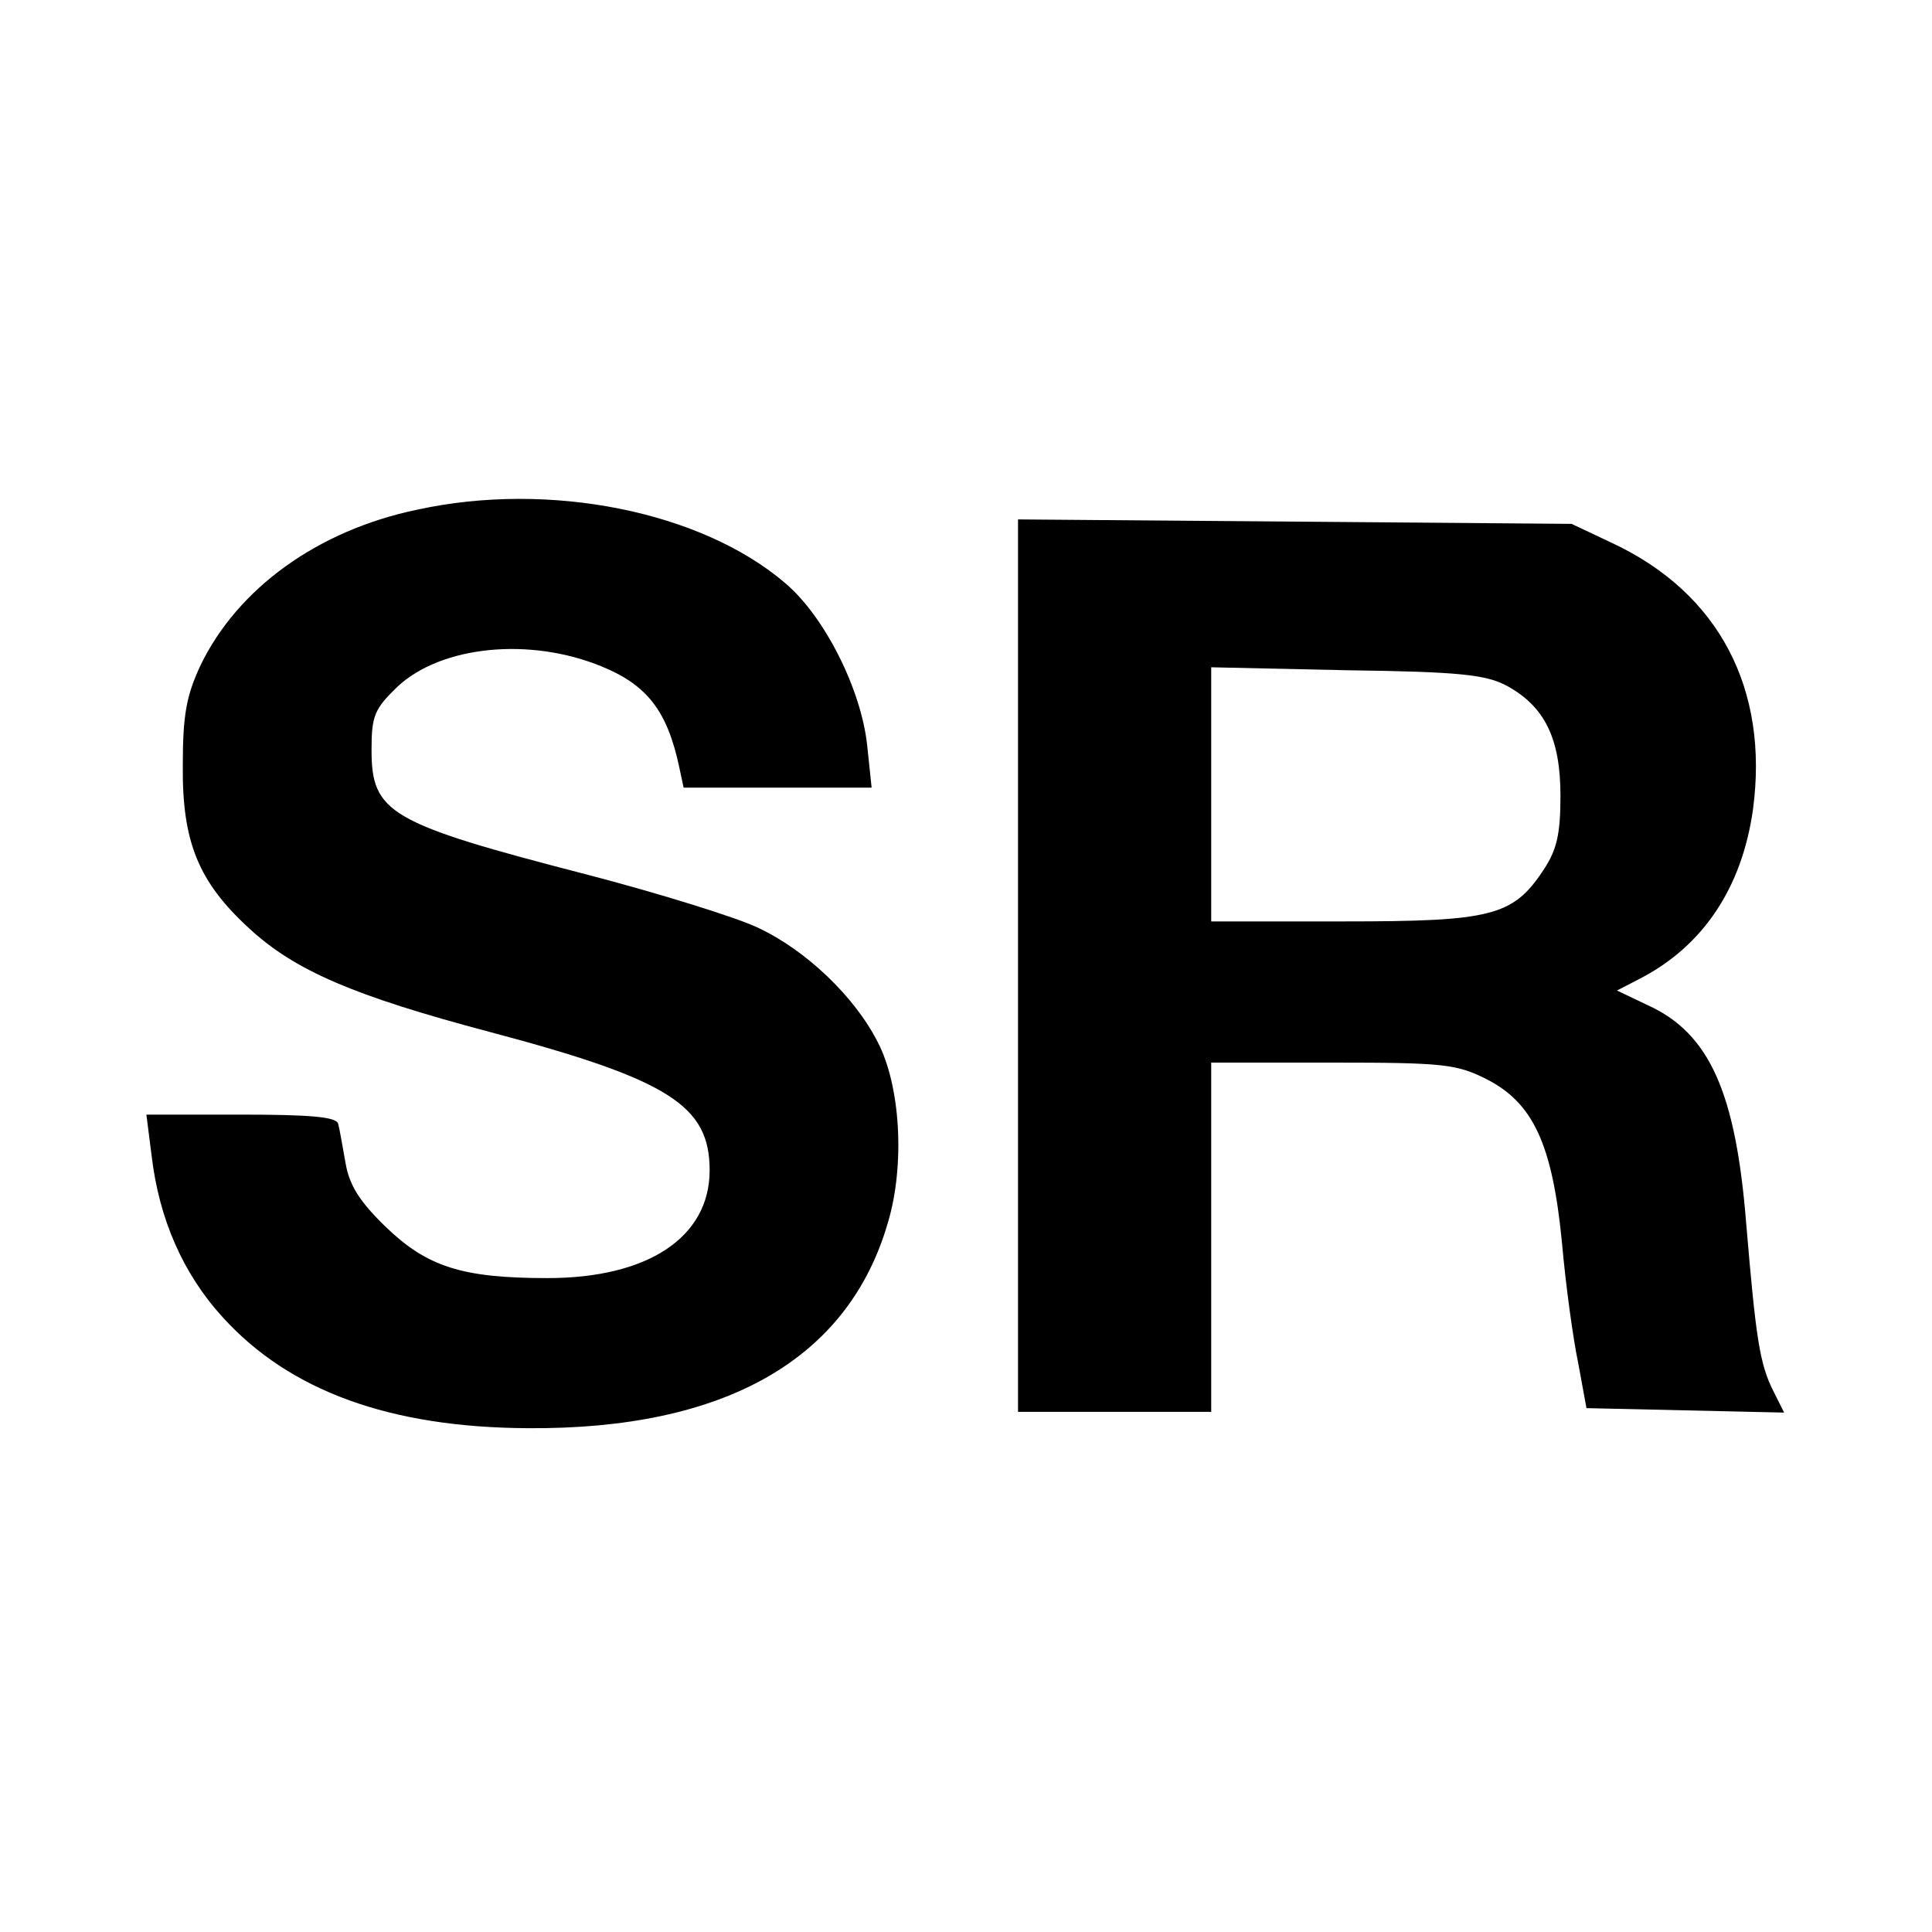
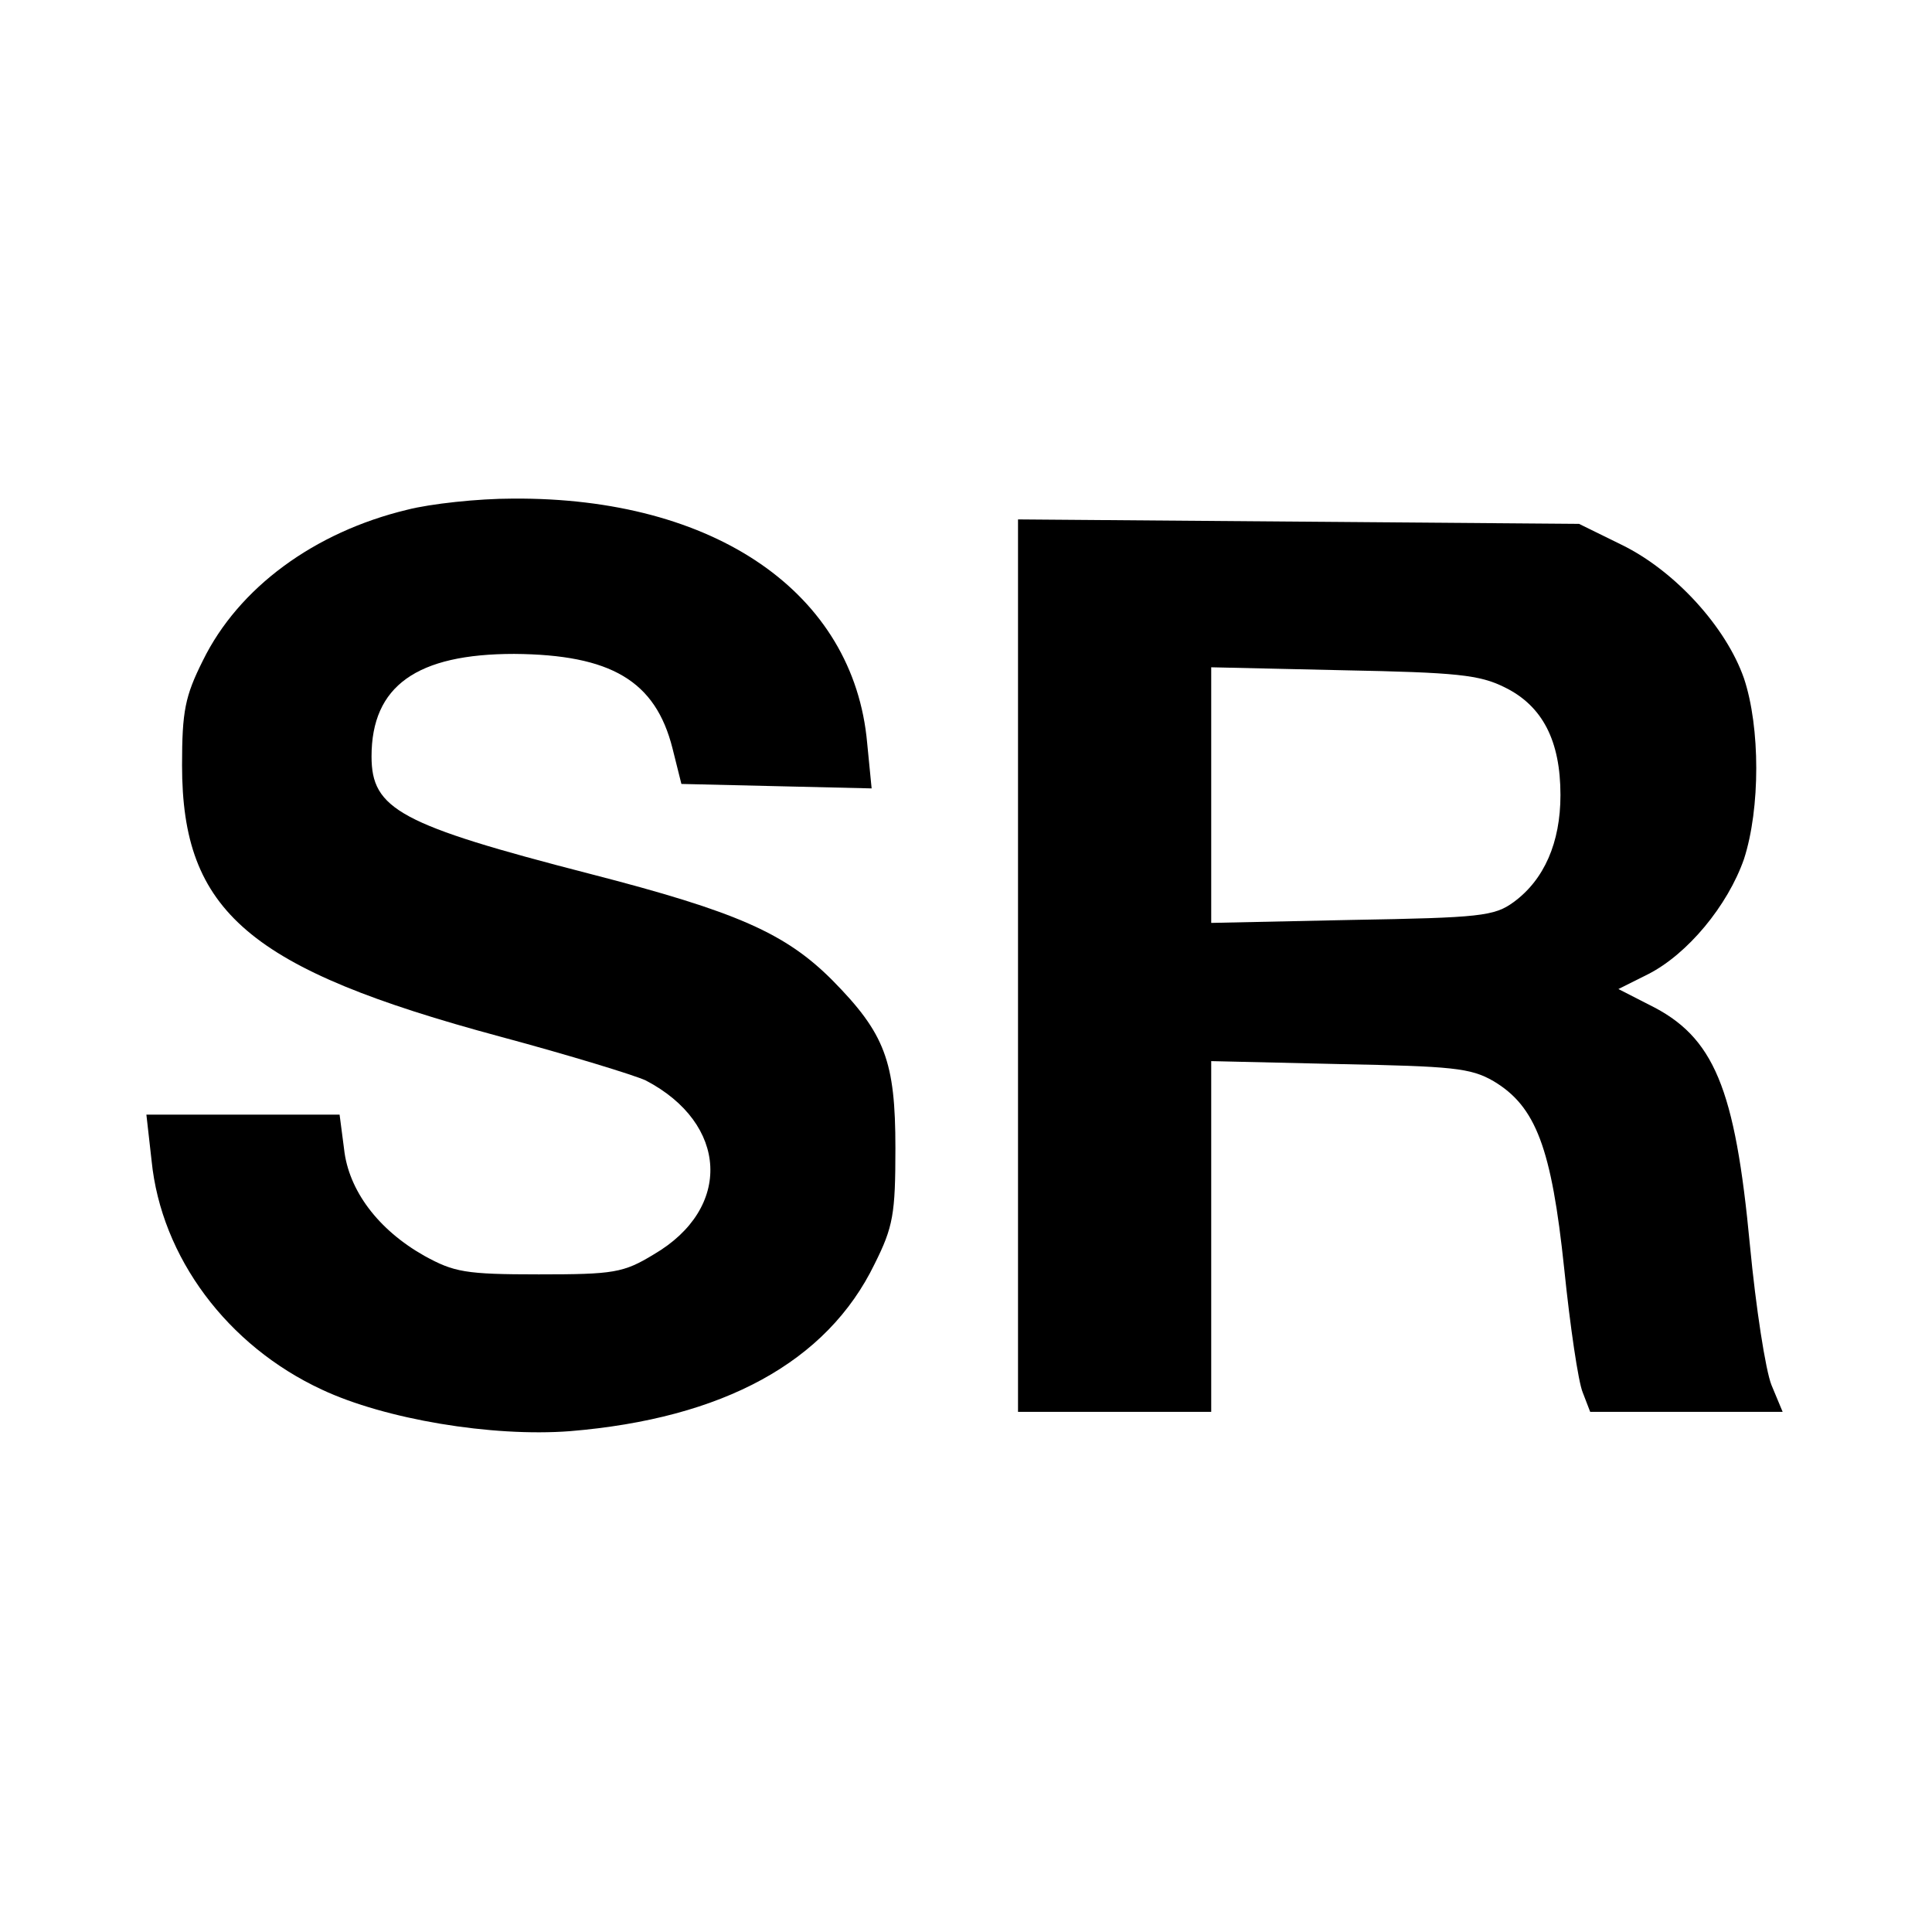
<svg xmlns="http://www.w3.org/2000/svg" version="1.0" width="260pt" height="260pt" viewBox="0 0 260 260" preserveAspectRatio="xMidYMid meet">
  <g transform="translate(0,260) scale(0.1,-0.1)" fill="#000000" stroke="none">
-     <path d="M561 1914 c-134 -28 -241 -106 -291 -209 -19 -41 -24 -66 -24 -135 -1 -103 21 -157 90 -220 61 -56 139 -90 324 -139 241 -64 295 -99 295 -186 0 -90 -83 -145 -218 -145 -115 0 -162 15 -218 69 -35 34 -49 56 -54 86 -4 22 -8 46 -10 53 -3 9 -38 12 -131 12 l-127 0 7 -55 c10 -85 42 -159 96 -218 90 -99 225 -148 410 -149 266 -2 432 93 485 277 23 77 17 184 -14 243 -31 61 -97 124 -162 154 -30 14 -133 46 -229 71 -267 69 -290 83 -290 168 0 46 4 55 35 85 59 55 178 67 275 27 61 -25 88 -60 104 -135 l6 -28 127 0 126 0 -6 57 c-8 75 -57 173 -110 218 -113 97 -318 138 -496 99z" />
-     <path d="M1370 1300 l0 -600 130 0 130 0 0 235 0 235 163 0 c149 0 167 -2 207 -22 63 -32 89 -87 102 -220 5 -57 15 -130 22 -163 l11 -60 133 -3 133 -3 -14 28 c-19 37 -24 72 -37 226 -14 176 -49 256 -132 294 l-42 20 31 16 c85 44 137 122 152 227 22 163 -46 292 -189 359 l-55 26 -372 3 -373 3 0 -601z m658 377 c51 -28 72 -71 72 -148 0 -52 -5 -73 -23 -100 -41 -62 -70 -69 -269 -69 l-178 0 0 171 0 171 183 -4 c152 -2 187 -6 215 -21z" />
+     <path d="M548 1914 c-125 -30 -227 -105 -275 -203 -24 -48 -28 -68 -28 -141 0 -197 90 -274 428 -365 93 -25 181 -52 196 -59 111 -58 117 -172 11 -234 -41 -25 -54 -27 -155 -27 -99 0 -114 3 -154 25 -62 35 -102 88 -108 144 l-6 46 -130 0 -130 0 7 -62 c13 -130 102 -249 229 -308 85 -40 229 -64 334 -56 206 17 346 93 410 225 25 50 28 67 28 156 0 117 -14 154 -85 226 -63 63 -128 92 -326 143 -256 66 -294 87 -294 158 0 95 61 138 192 138 130 -1 190 -36 213 -127 l12 -48 128 -3 128 -3 -6 61 c-18 202 -205 331 -477 329 -47 0 -111 -7 -142 -15z" />
+     <path d="M1370 1300 l0 -600 130 0 130 0 0 236 0 236 173 -4 c151 -3 176 -5 207 -23 57 -34 78 -90 95 -252 8 -78 19 -153 25 -167 l10 -26 129 0 130 0 -15 36 c-8 20 -21 104 -29 188 -20 212 -48 281 -136 324 l-41 21 40 20 c53 27 107 92 129 155 22 68 22 177 0 243 -24 69 -93 145 -165 180 l-57 28 -377 3 -378 3 0 -601z m655 375 c51 -25 75 -72 75 -145 0 -64 -22 -114 -63 -144 -26 -19 -45 -21 -218 -24 l-189 -4 0 172 0 172 178 -4 c152 -3 183 -6 217 -23z" />
  </g>
</svg>
